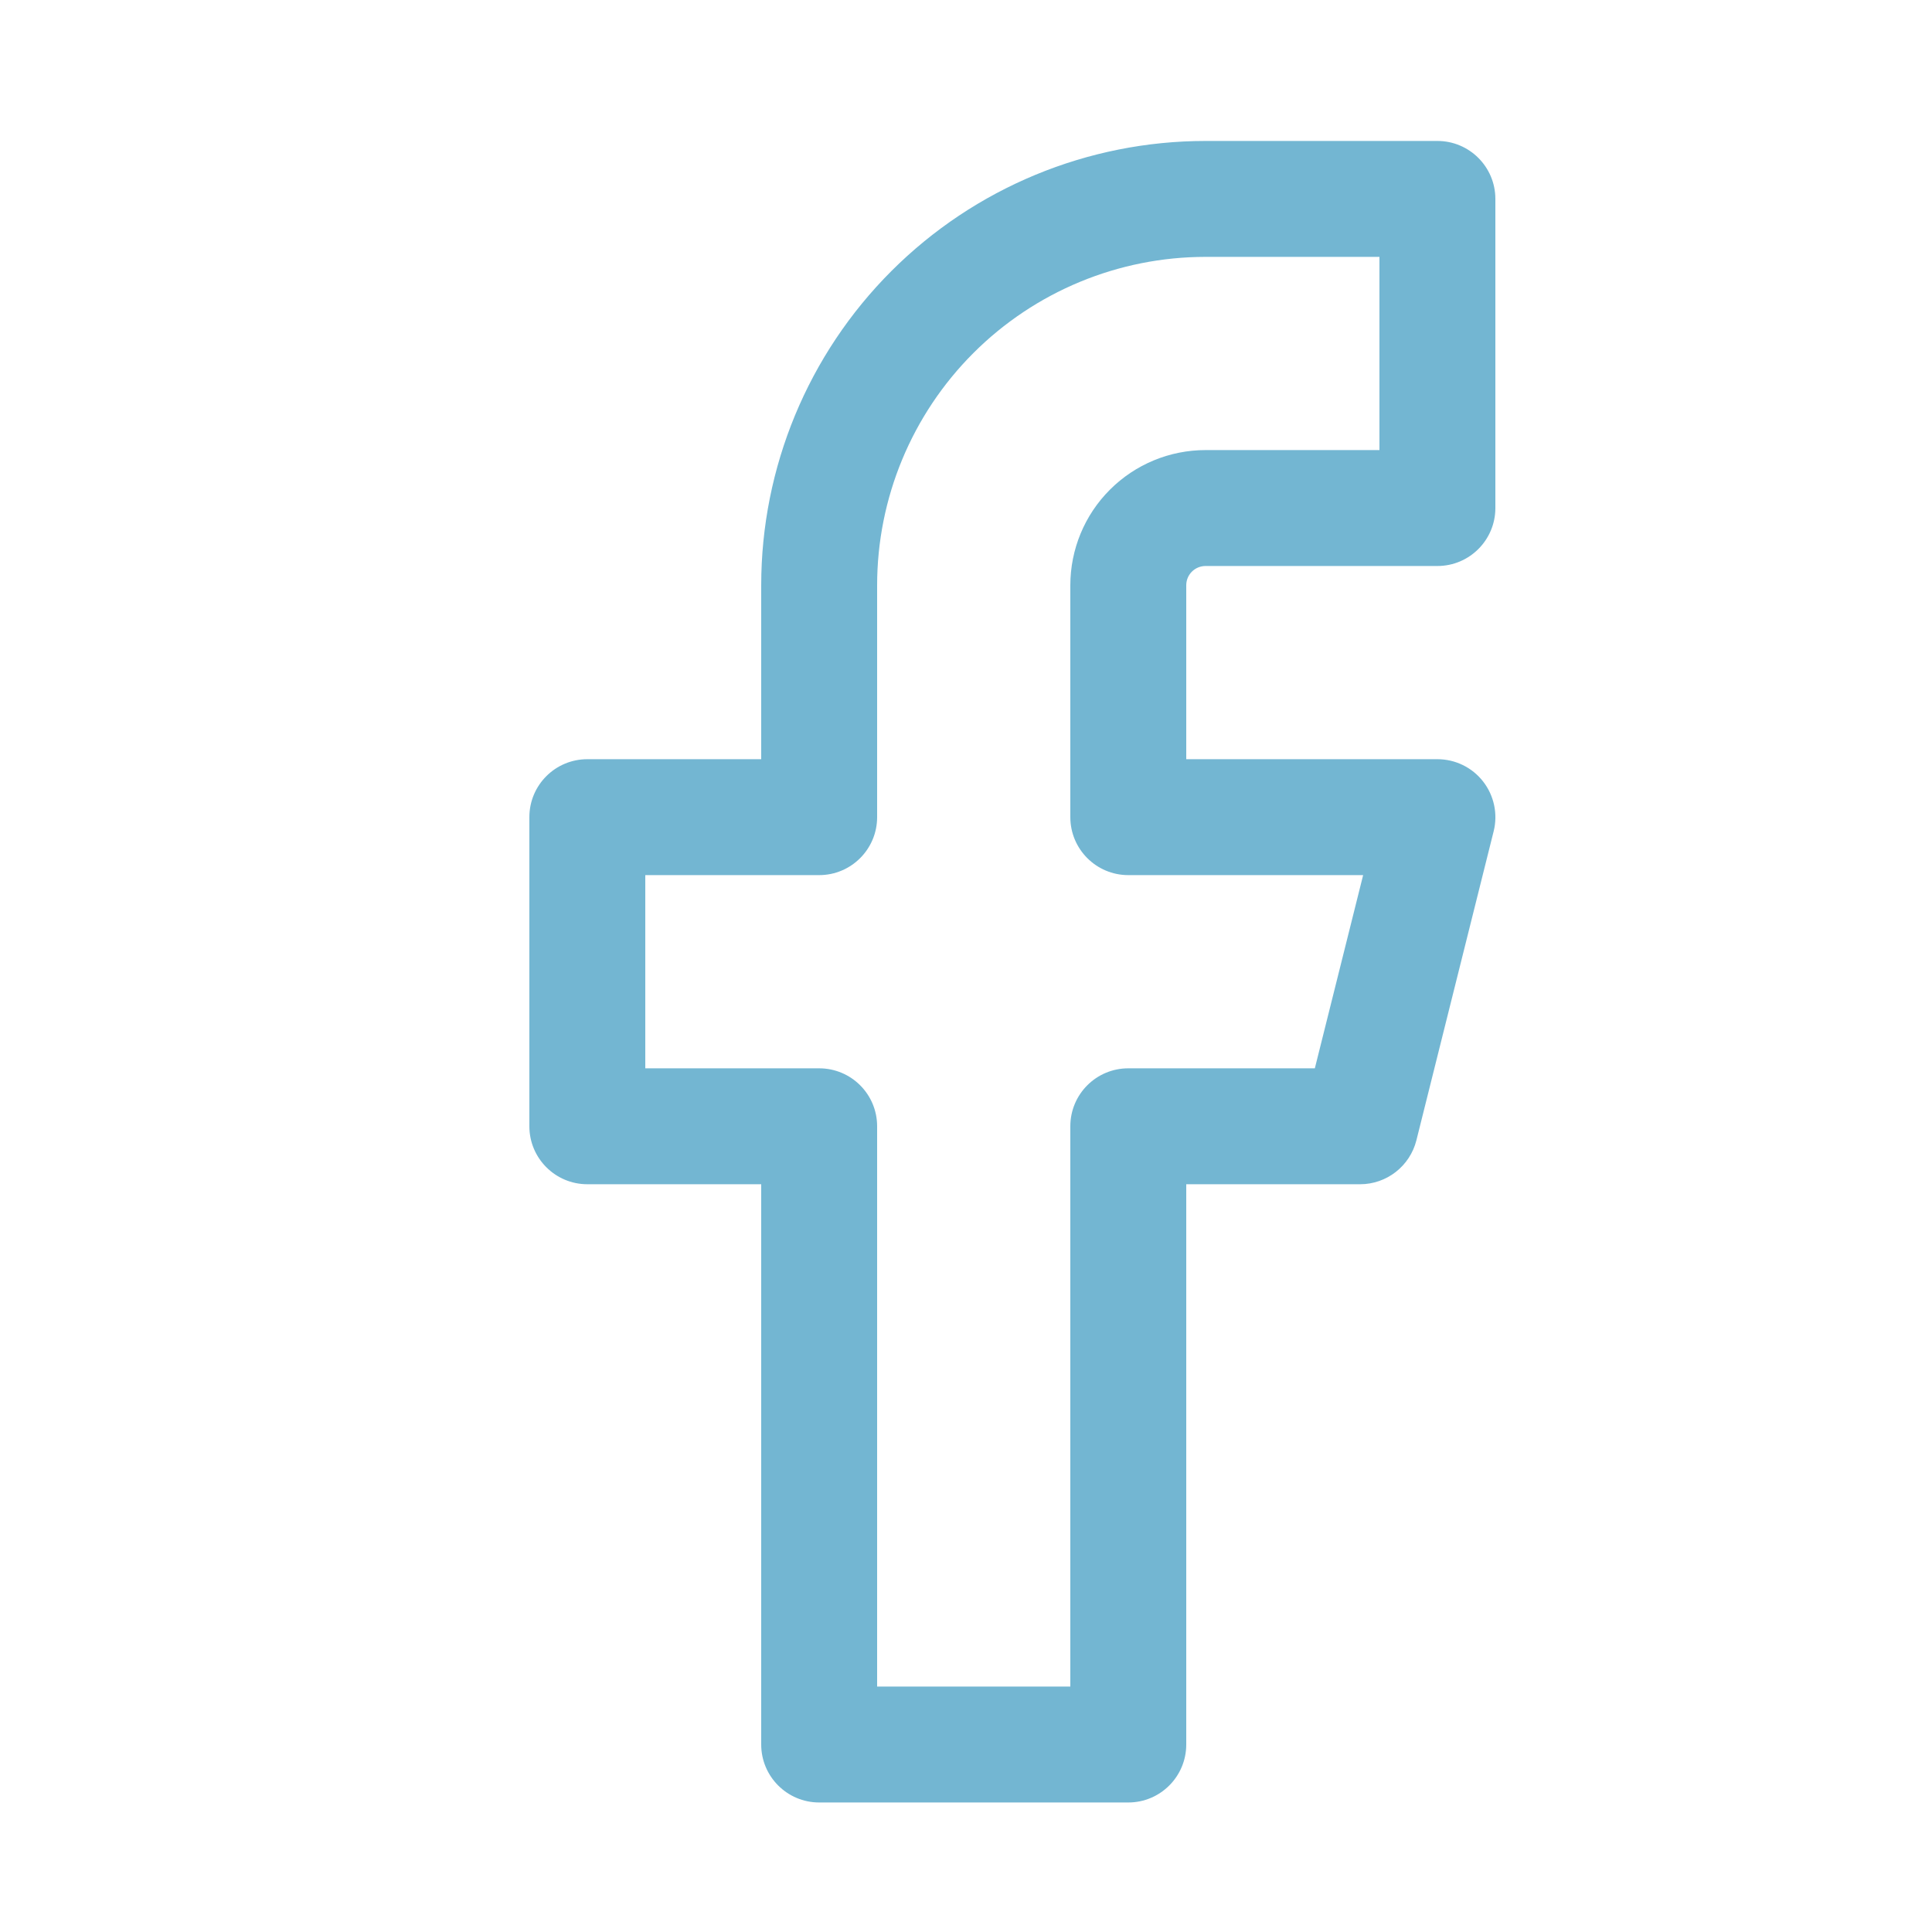
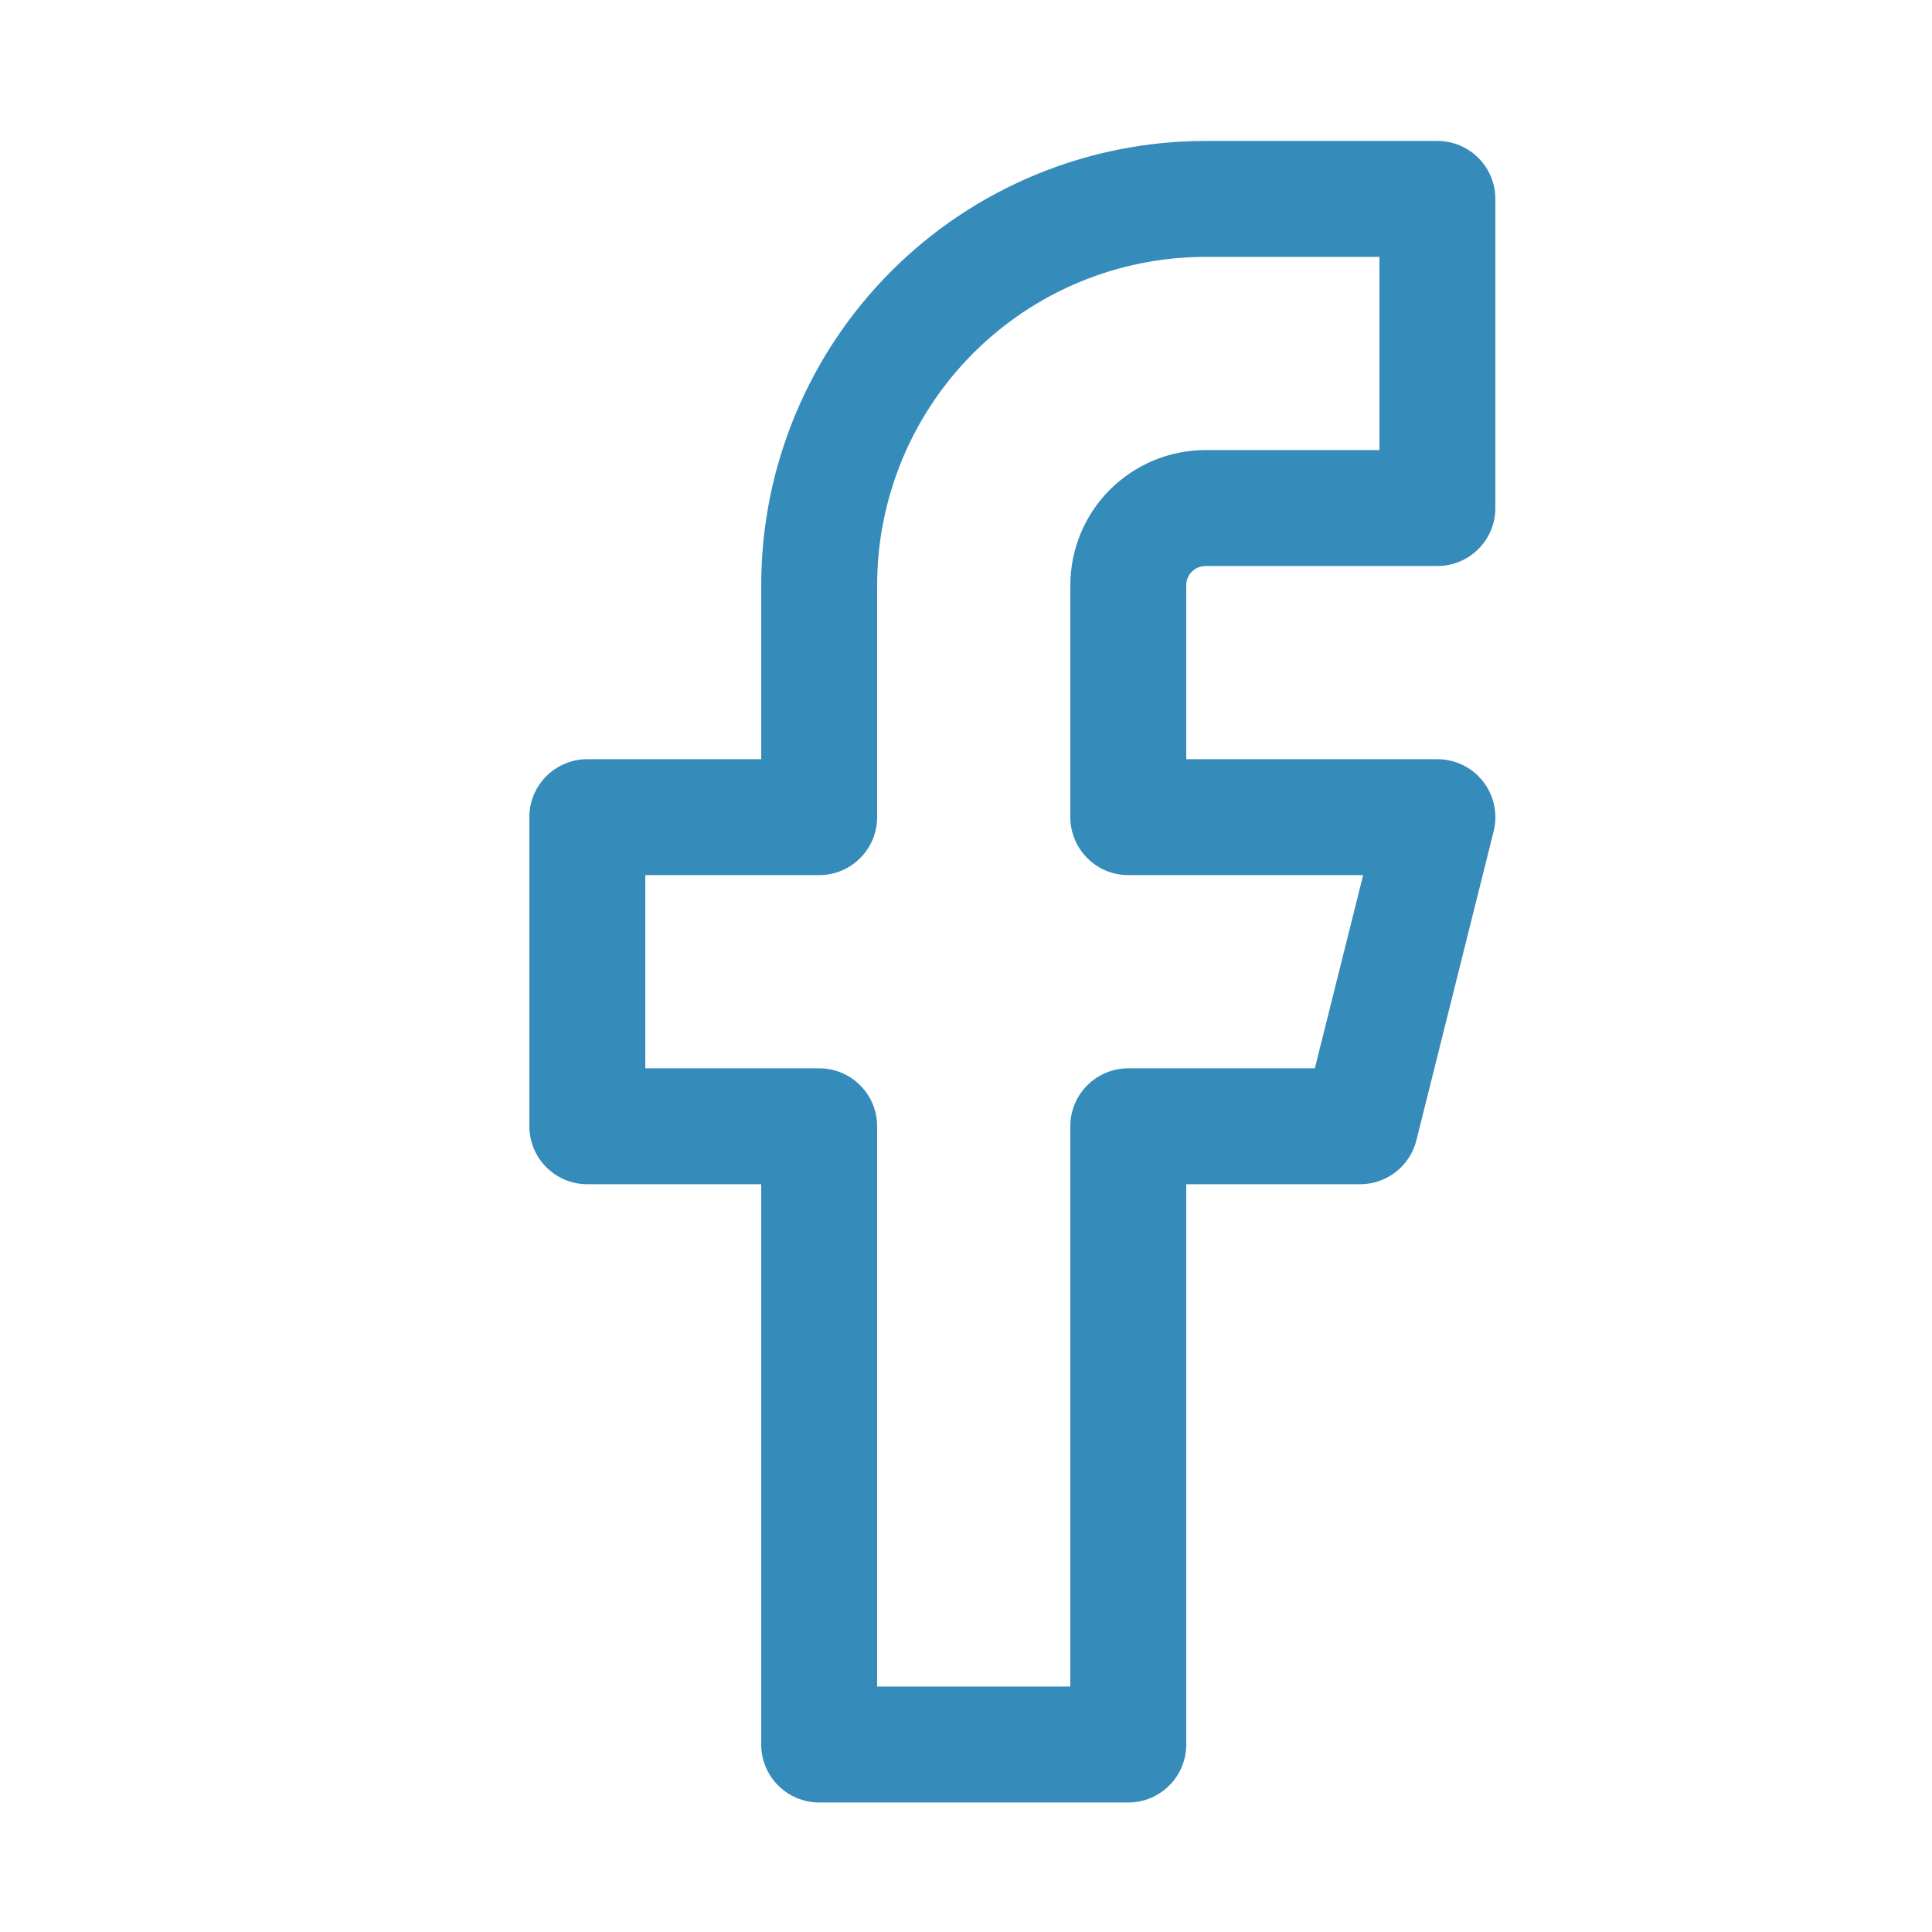
<svg xmlns="http://www.w3.org/2000/svg" width="25" height="25" viewBox="0 0 25 25" fill="none">
-   <path fill-rule="evenodd" clip-rule="evenodd" d="M11.534 3.508C12.612 2.43 14.075 1.824 15.6 1.824H18.6C19.014 1.824 19.35 2.16 19.35 2.574V6.574C19.35 6.988 19.014 7.324 18.6 7.324H15.6C15.534 7.324 15.47 7.35 15.423 7.397C15.376 7.444 15.35 7.507 15.35 7.574V9.824H18.6C18.831 9.824 19.049 9.93 19.191 10.112C19.333 10.294 19.384 10.532 19.328 10.756L18.328 14.756C18.244 15.089 17.944 15.324 17.6 15.324H15.35V22.574C15.35 22.988 15.014 23.324 14.6 23.324H10.6C10.186 23.324 9.85 22.988 9.85 22.574V15.324H7.6C7.186 15.324 6.85 14.988 6.85 14.574V10.574C6.85 10.159 7.186 9.824 7.6 9.824H9.85V7.574C9.85 6.049 10.456 4.586 11.534 3.508ZM15.6 3.324C14.473 3.324 13.392 3.772 12.595 4.569C11.798 5.366 11.35 6.447 11.35 7.574V10.574C11.35 10.988 11.014 11.324 10.6 11.324H8.35V13.824H10.6C11.014 13.824 11.35 14.159 11.35 14.574V21.824H13.85V14.574C13.85 14.159 14.186 13.824 14.6 13.824H17.014L17.639 11.324H14.6C14.186 11.324 13.85 10.988 13.85 10.574V7.574C13.85 7.11 14.034 6.664 14.363 6.336C14.691 6.008 15.136 5.824 15.6 5.824H17.85V3.324H15.6Z" fill="#73B6D2" />
+   <path fill-rule="evenodd" clip-rule="evenodd" d="M11.534 3.508C12.612 2.43 14.075 1.824 15.6 1.824H18.6C19.014 1.824 19.35 2.16 19.35 2.574V6.574C19.35 6.988 19.014 7.324 18.6 7.324H15.6C15.534 7.324 15.47 7.35 15.423 7.397C15.376 7.444 15.35 7.507 15.35 7.574V9.824H18.6C18.831 9.824 19.049 9.93 19.191 10.112C19.333 10.294 19.384 10.532 19.328 10.756L18.328 14.756C18.244 15.089 17.944 15.324 17.6 15.324H15.35V22.574C15.35 22.988 15.014 23.324 14.6 23.324H10.6C10.186 23.324 9.85 22.988 9.85 22.574V15.324H7.6C7.186 15.324 6.85 14.988 6.85 14.574V10.574C6.85 10.159 7.186 9.824 7.6 9.824H9.85V7.574C9.85 6.049 10.456 4.586 11.534 3.508ZM15.6 3.324C14.473 3.324 13.392 3.772 12.595 4.569C11.798 5.366 11.35 6.447 11.35 7.574V10.574C11.35 10.988 11.014 11.324 10.6 11.324H8.35V13.824H10.6C11.014 13.824 11.35 14.159 11.35 14.574V21.824H13.85V14.574C13.85 14.159 14.186 13.824 14.6 13.824H17.014L17.639 11.324H14.6C14.186 11.324 13.85 10.988 13.85 10.574V7.574C13.85 7.11 14.034 6.664 14.363 6.336C14.691 6.008 15.136 5.824 15.6 5.824H17.85V3.324H15.6Z" fill="#358bb9" />
</svg>
